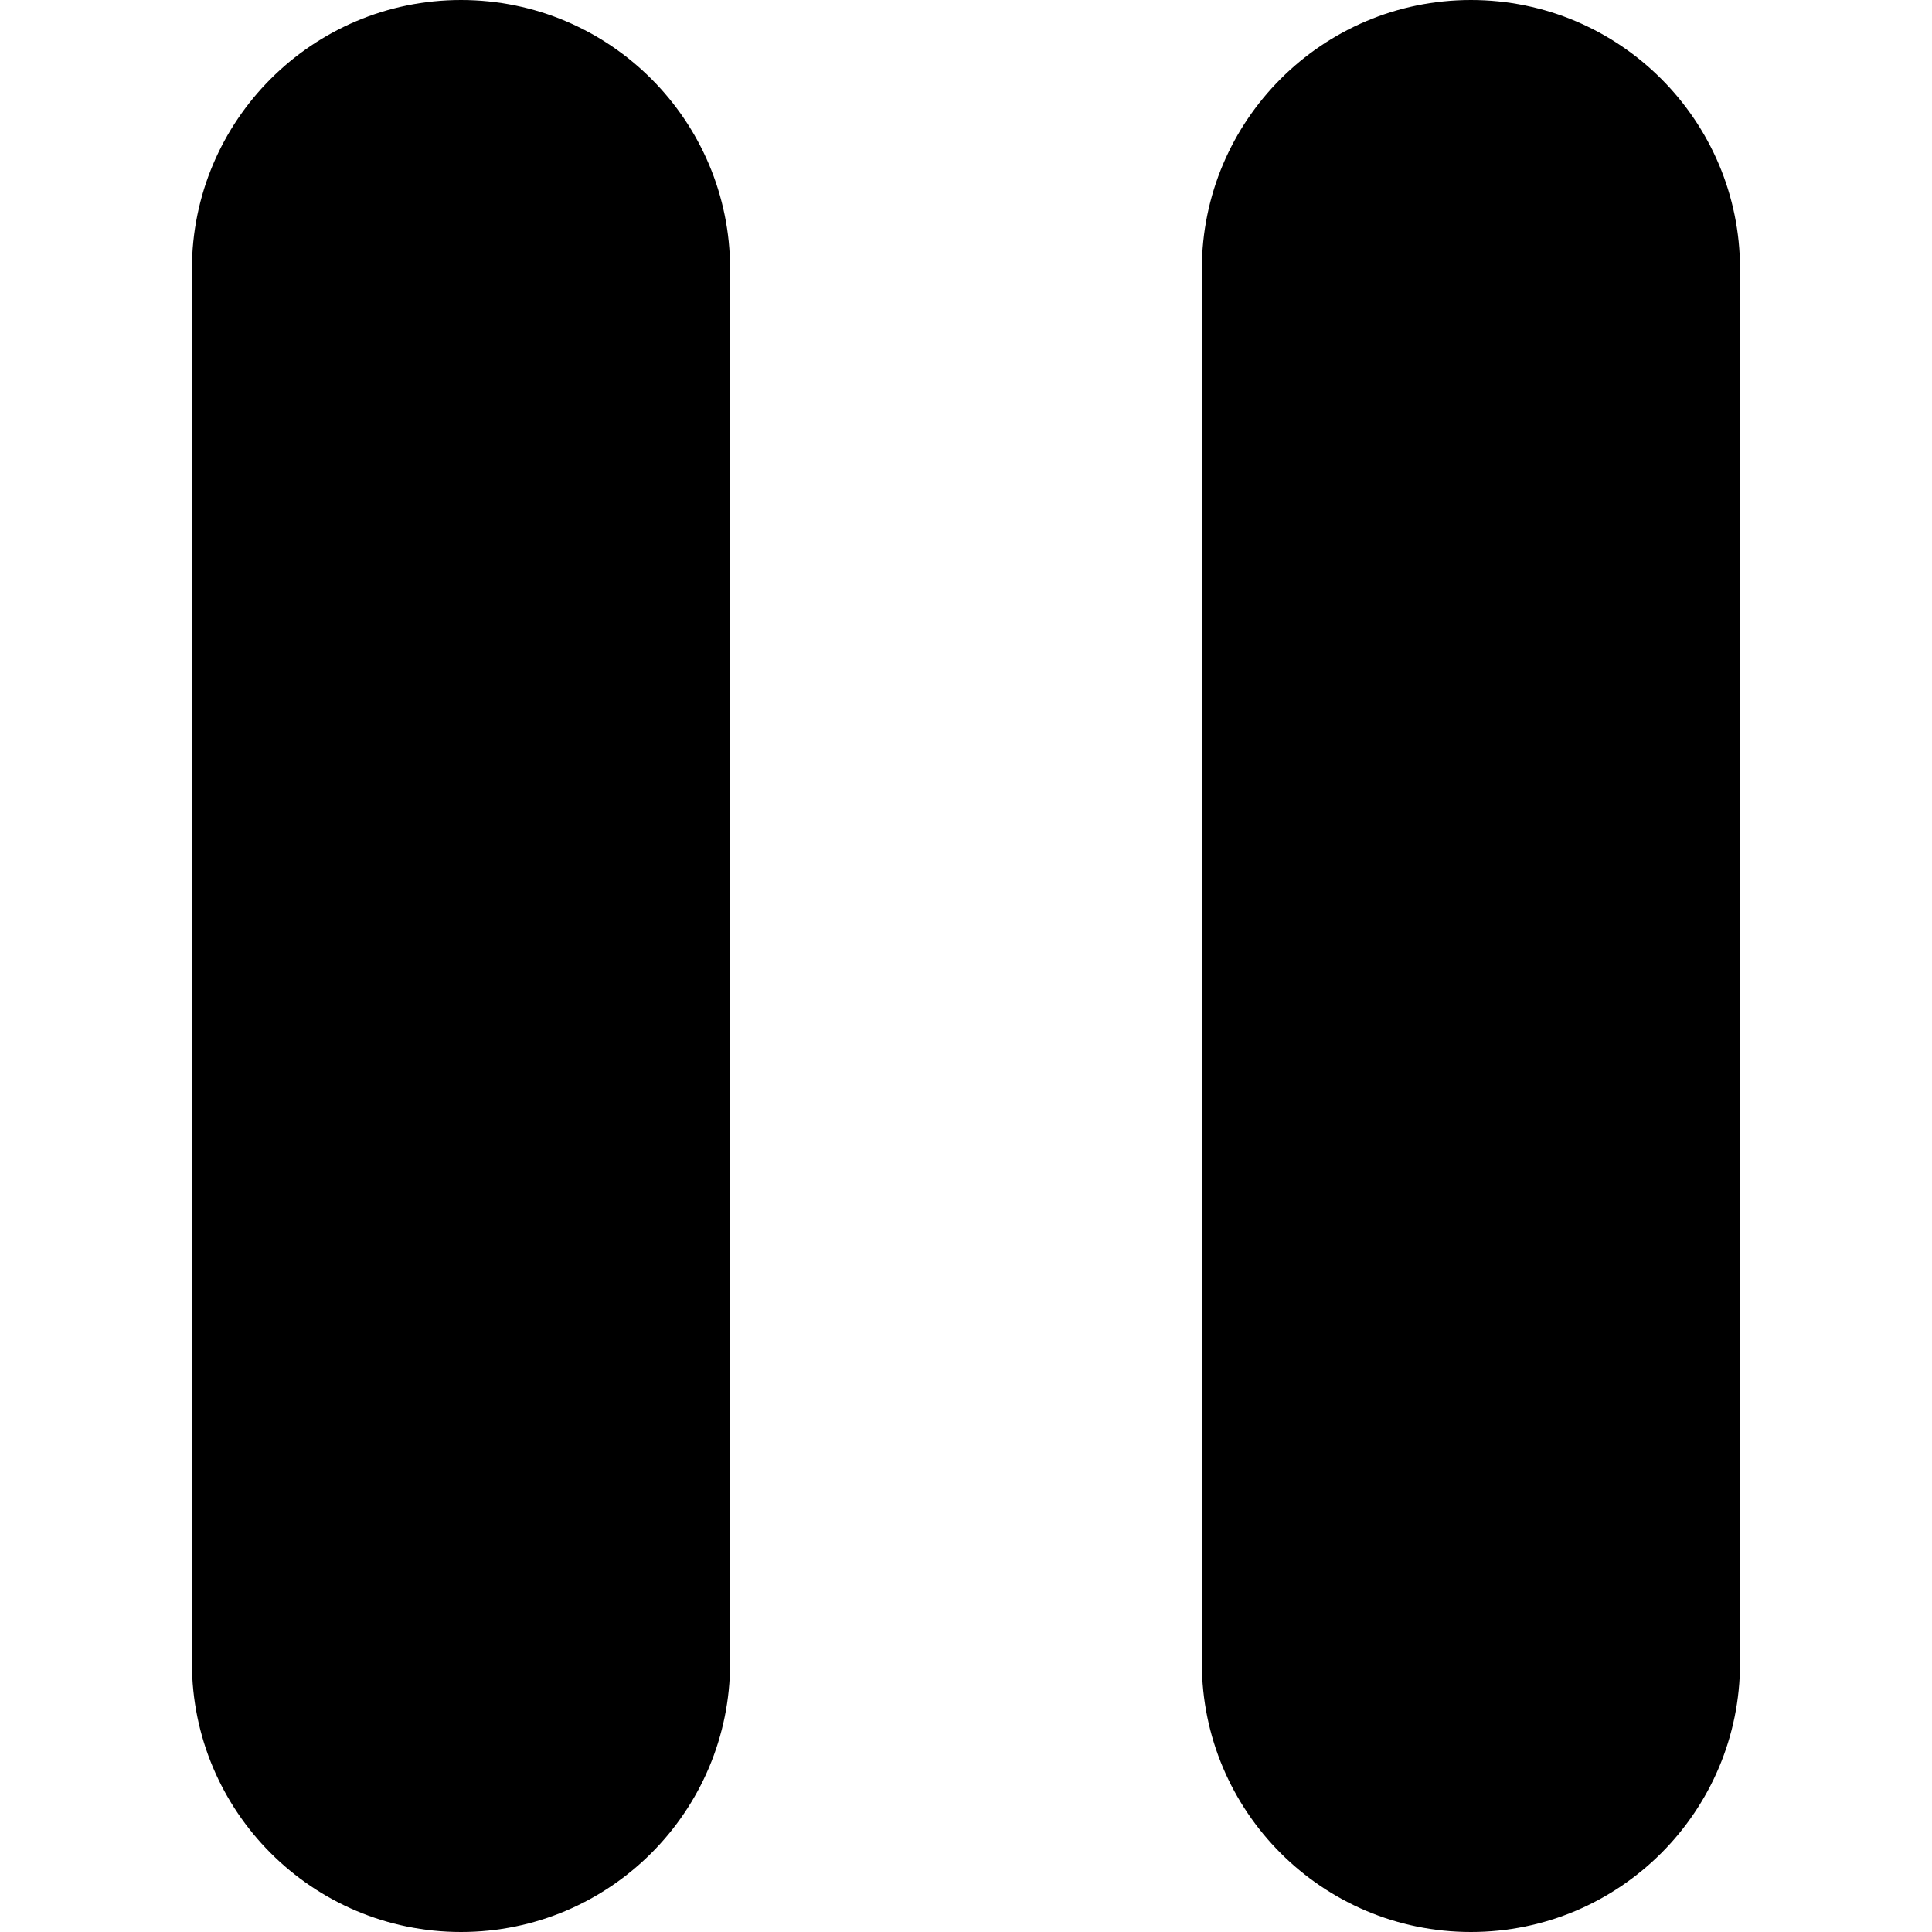
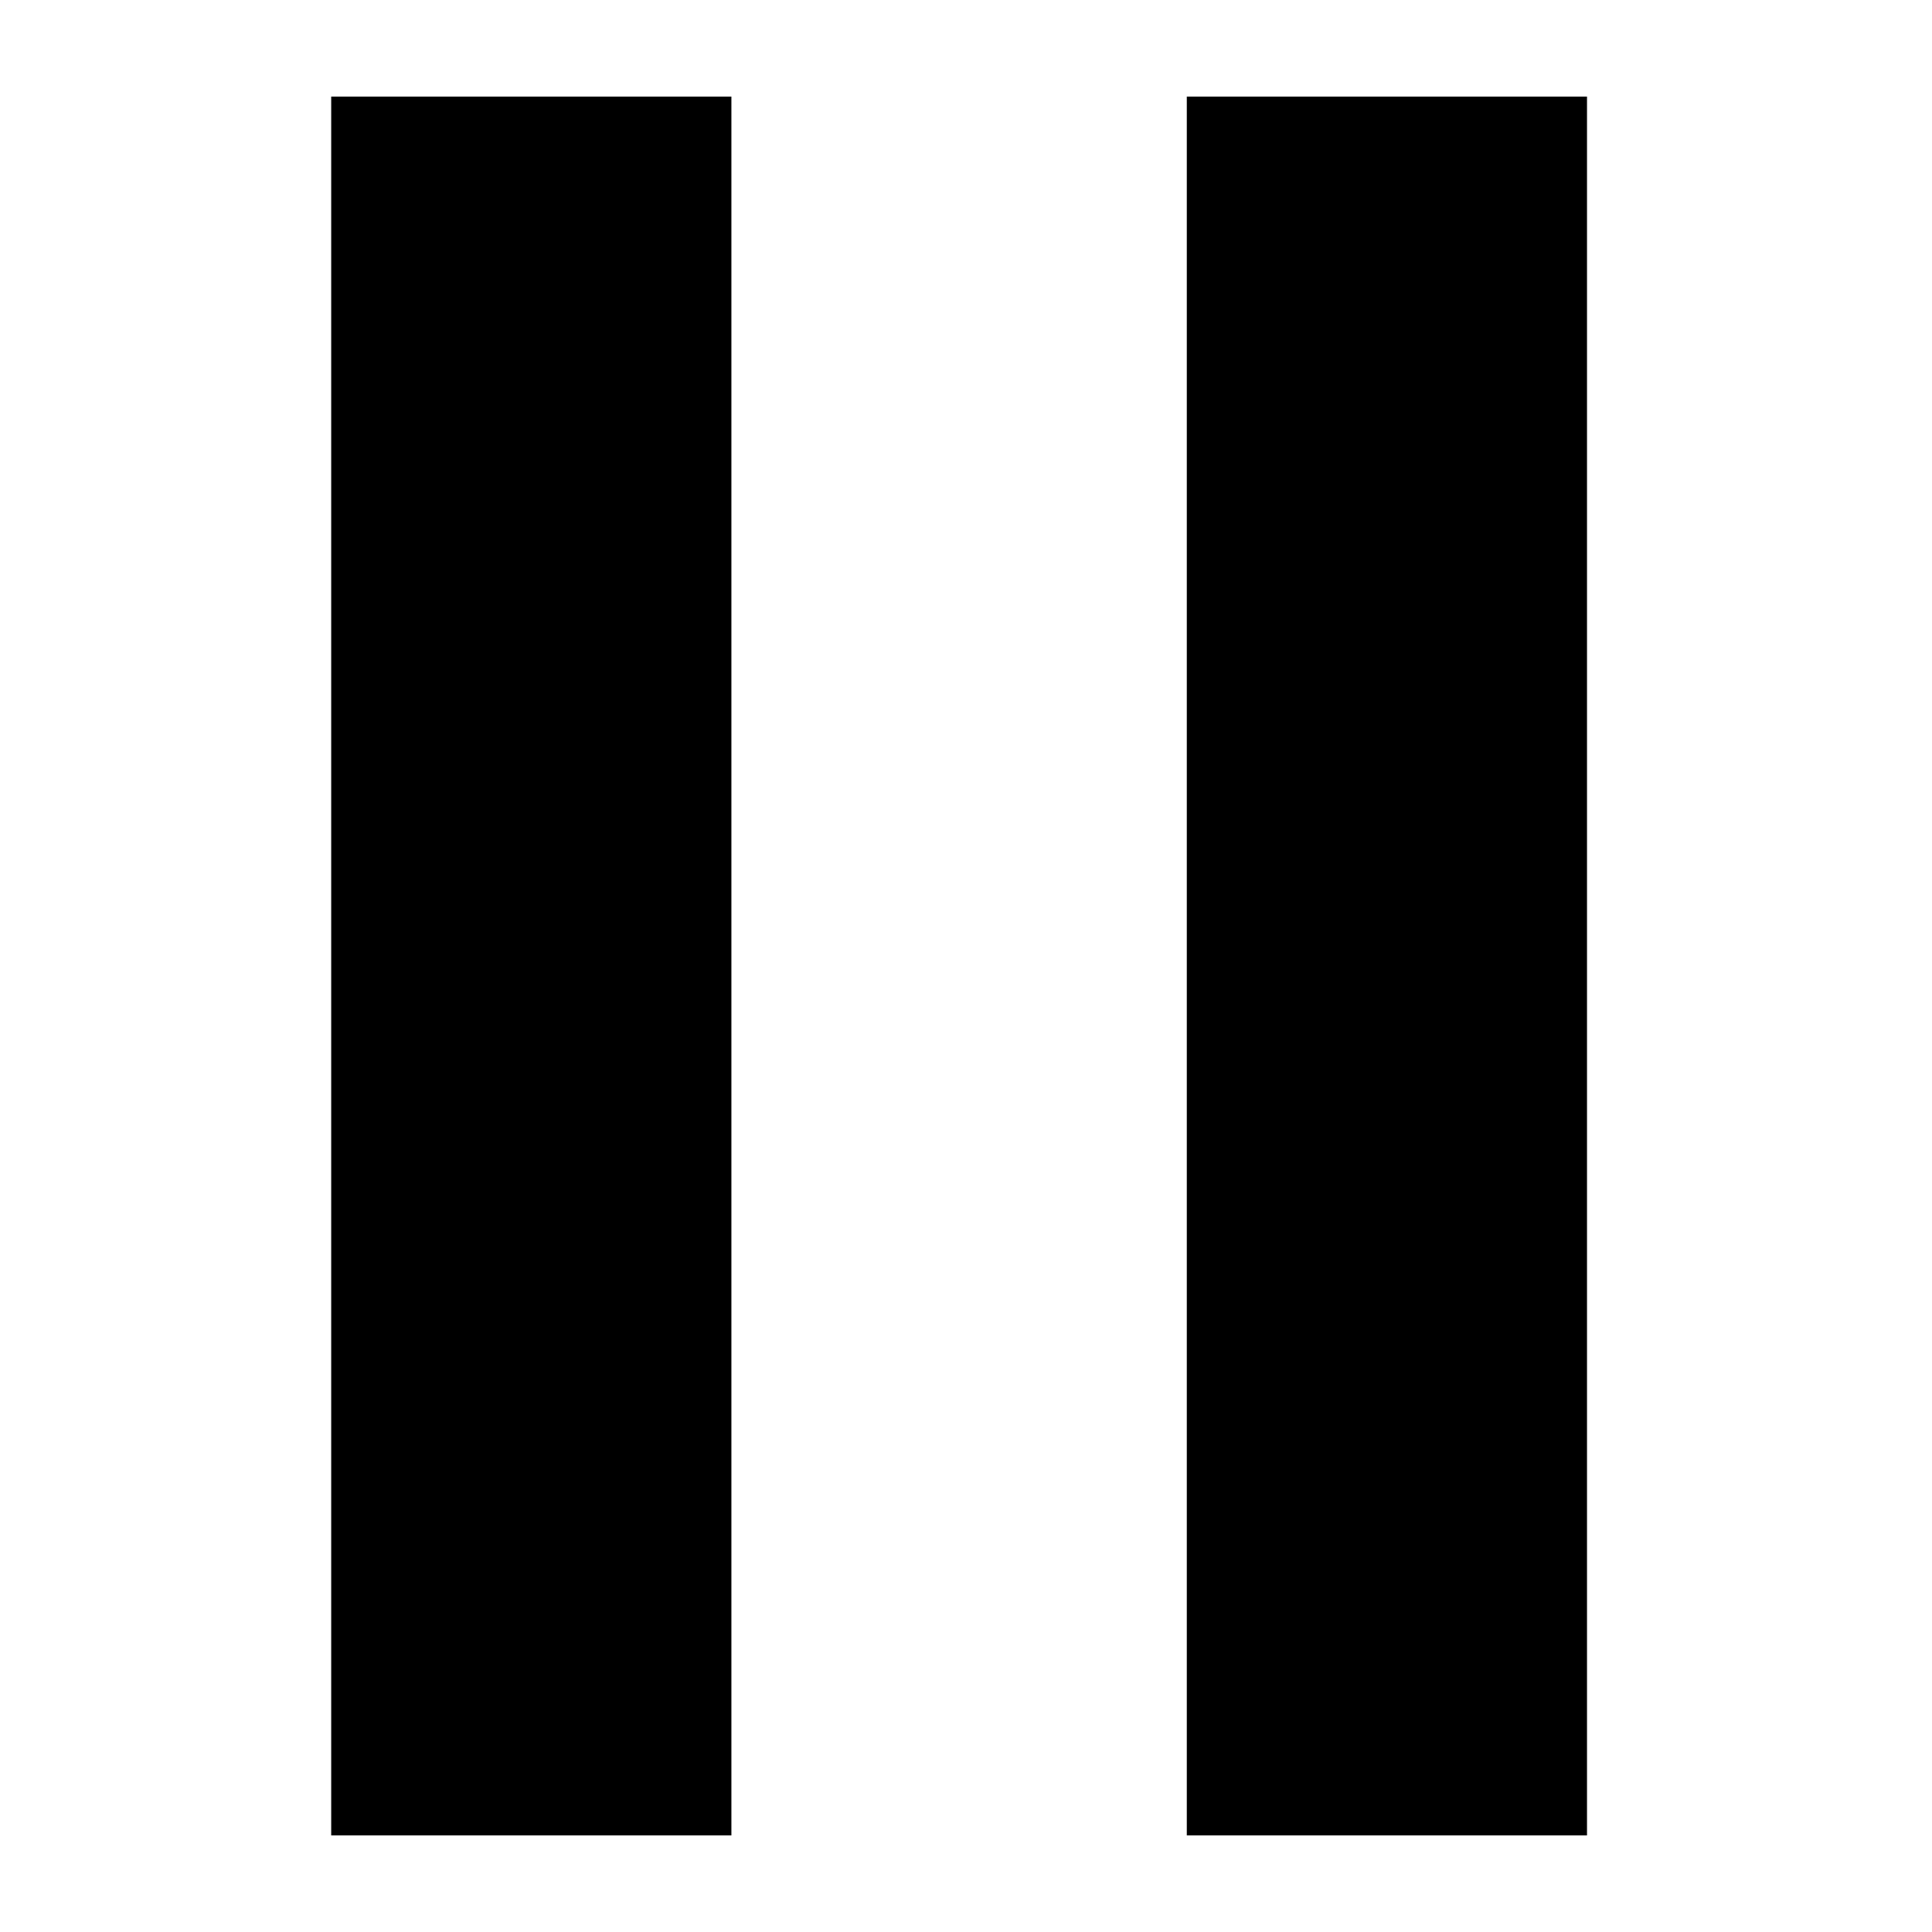
- <svg xmlns="http://www.w3.org/2000/svg" version="1.1" id="Capa_1" x="0px" y="0px" viewBox="0 0 47.607 47.607" style="enable-background:new 0 0 47.607 47.607;" xml:space="preserve">
-   <g>
-     <path d="M17.991,40.976c0,3.662-2.969,6.631-6.631,6.631l0,0c-3.662,0-6.631-2.969-6.631-6.631V6.631C4.729,2.969,7.698,0,11.36,0   l0,0c3.662,0,6.631,2.969,6.631,6.631V40.976z" />
-     <path d="M42.877,40.976c0,3.662-2.969,6.631-6.631,6.631l0,0c-3.662,0-6.631-2.969-6.631-6.631V6.631   C29.616,2.969,32.585,0,36.246,0l0,0c3.662,0,6.631,2.969,6.631,6.631V40.976z" />
+ <svg xmlns="http://www.w3.org/2000/svg" version="1.1" x="0px" y="0px" width="14px" height="14px" viewBox="0 0 14 14" enable-background="new 0 0 14 14" xml:space="preserve">
+   <g id="Layer_2">
+ </g>
+   <g id="Layer_3">
+ </g>
+   <g id="Layer_4">
+ </g>
+   <g id="Layer_5">
+ </g>
+   <g id="Layer_6">
+ </g>
+   <g id="Layer_8">
+ </g>
+   <g id="Layer_9">
+ </g>
+   <g id="Layer_10">
+     <g>
+       <rect x="2.4" y="0.7" width="2.9" height="12.6" />
+       <rect x="8.6" y="0.7" width="2.9" height="12.6" />
+     </g>
  </g>
-   <g>
+   <g id="Layer_11">
</g>
-   <g>
+   <g id="Layer_12">
</g>
-   <g>
+   <g id="Layer_13">
</g>
-   <g>
+   <g id="Layer_14">
</g>
-   <g>
+   <g id="Layer_15">
</g>
-   <g>
+   <g id="Layer_16">
</g>
-   <g>
+   <g id="Layer_17">
</g>
-   <g>
+   <g id="Layer_18">
</g>
-   <g>
+   <g id="Layer_19">
</g>
-   <g>
+   <g id="Layer_20">
</g>
-   <g>
+   <g id="Layer_21">
</g>
-   <g>
+   <g id="Layer_24">
</g>
-   <g>
+   <g id="Layer_25">
</g>
-   <g>
+   <g id="Layer_26">
</g>
-   <g>
+   <g id="Layer_27">
+ </g>
+   <g id="Layer_28">
+ </g>
+   <g id="Layer_29">
+ </g>
+   <g id="Layer_47">
+ </g>
+   <g id="Layer_30">
+ </g>
+   <g id="Layer_31">
+ </g>
+   <g id="Layer_32">
+ </g>
+   <g id="Layer_33">
+ </g>
+   <g id="Layer_34">
+ </g>
+   <g id="Layer_35">
+ </g>
+   <g id="Layer_36">
+ </g>
+   <g id="Layer_37">
+ </g>
+   <g id="Layer_38">
+ </g>
+   <g id="Layer_39">
+ </g>
+   <g id="Layer_40">
+ </g>
+   <g id="Layer_41">
+ </g>
+   <g id="Layer_42">
+ </g>
+   <g id="Layer_43">
+ </g>
+   <g id="Layer_44">
+ </g>
+   <g id="Layer_45">
+ </g>
+   <g id="Layer_46">
</g>
</svg>
